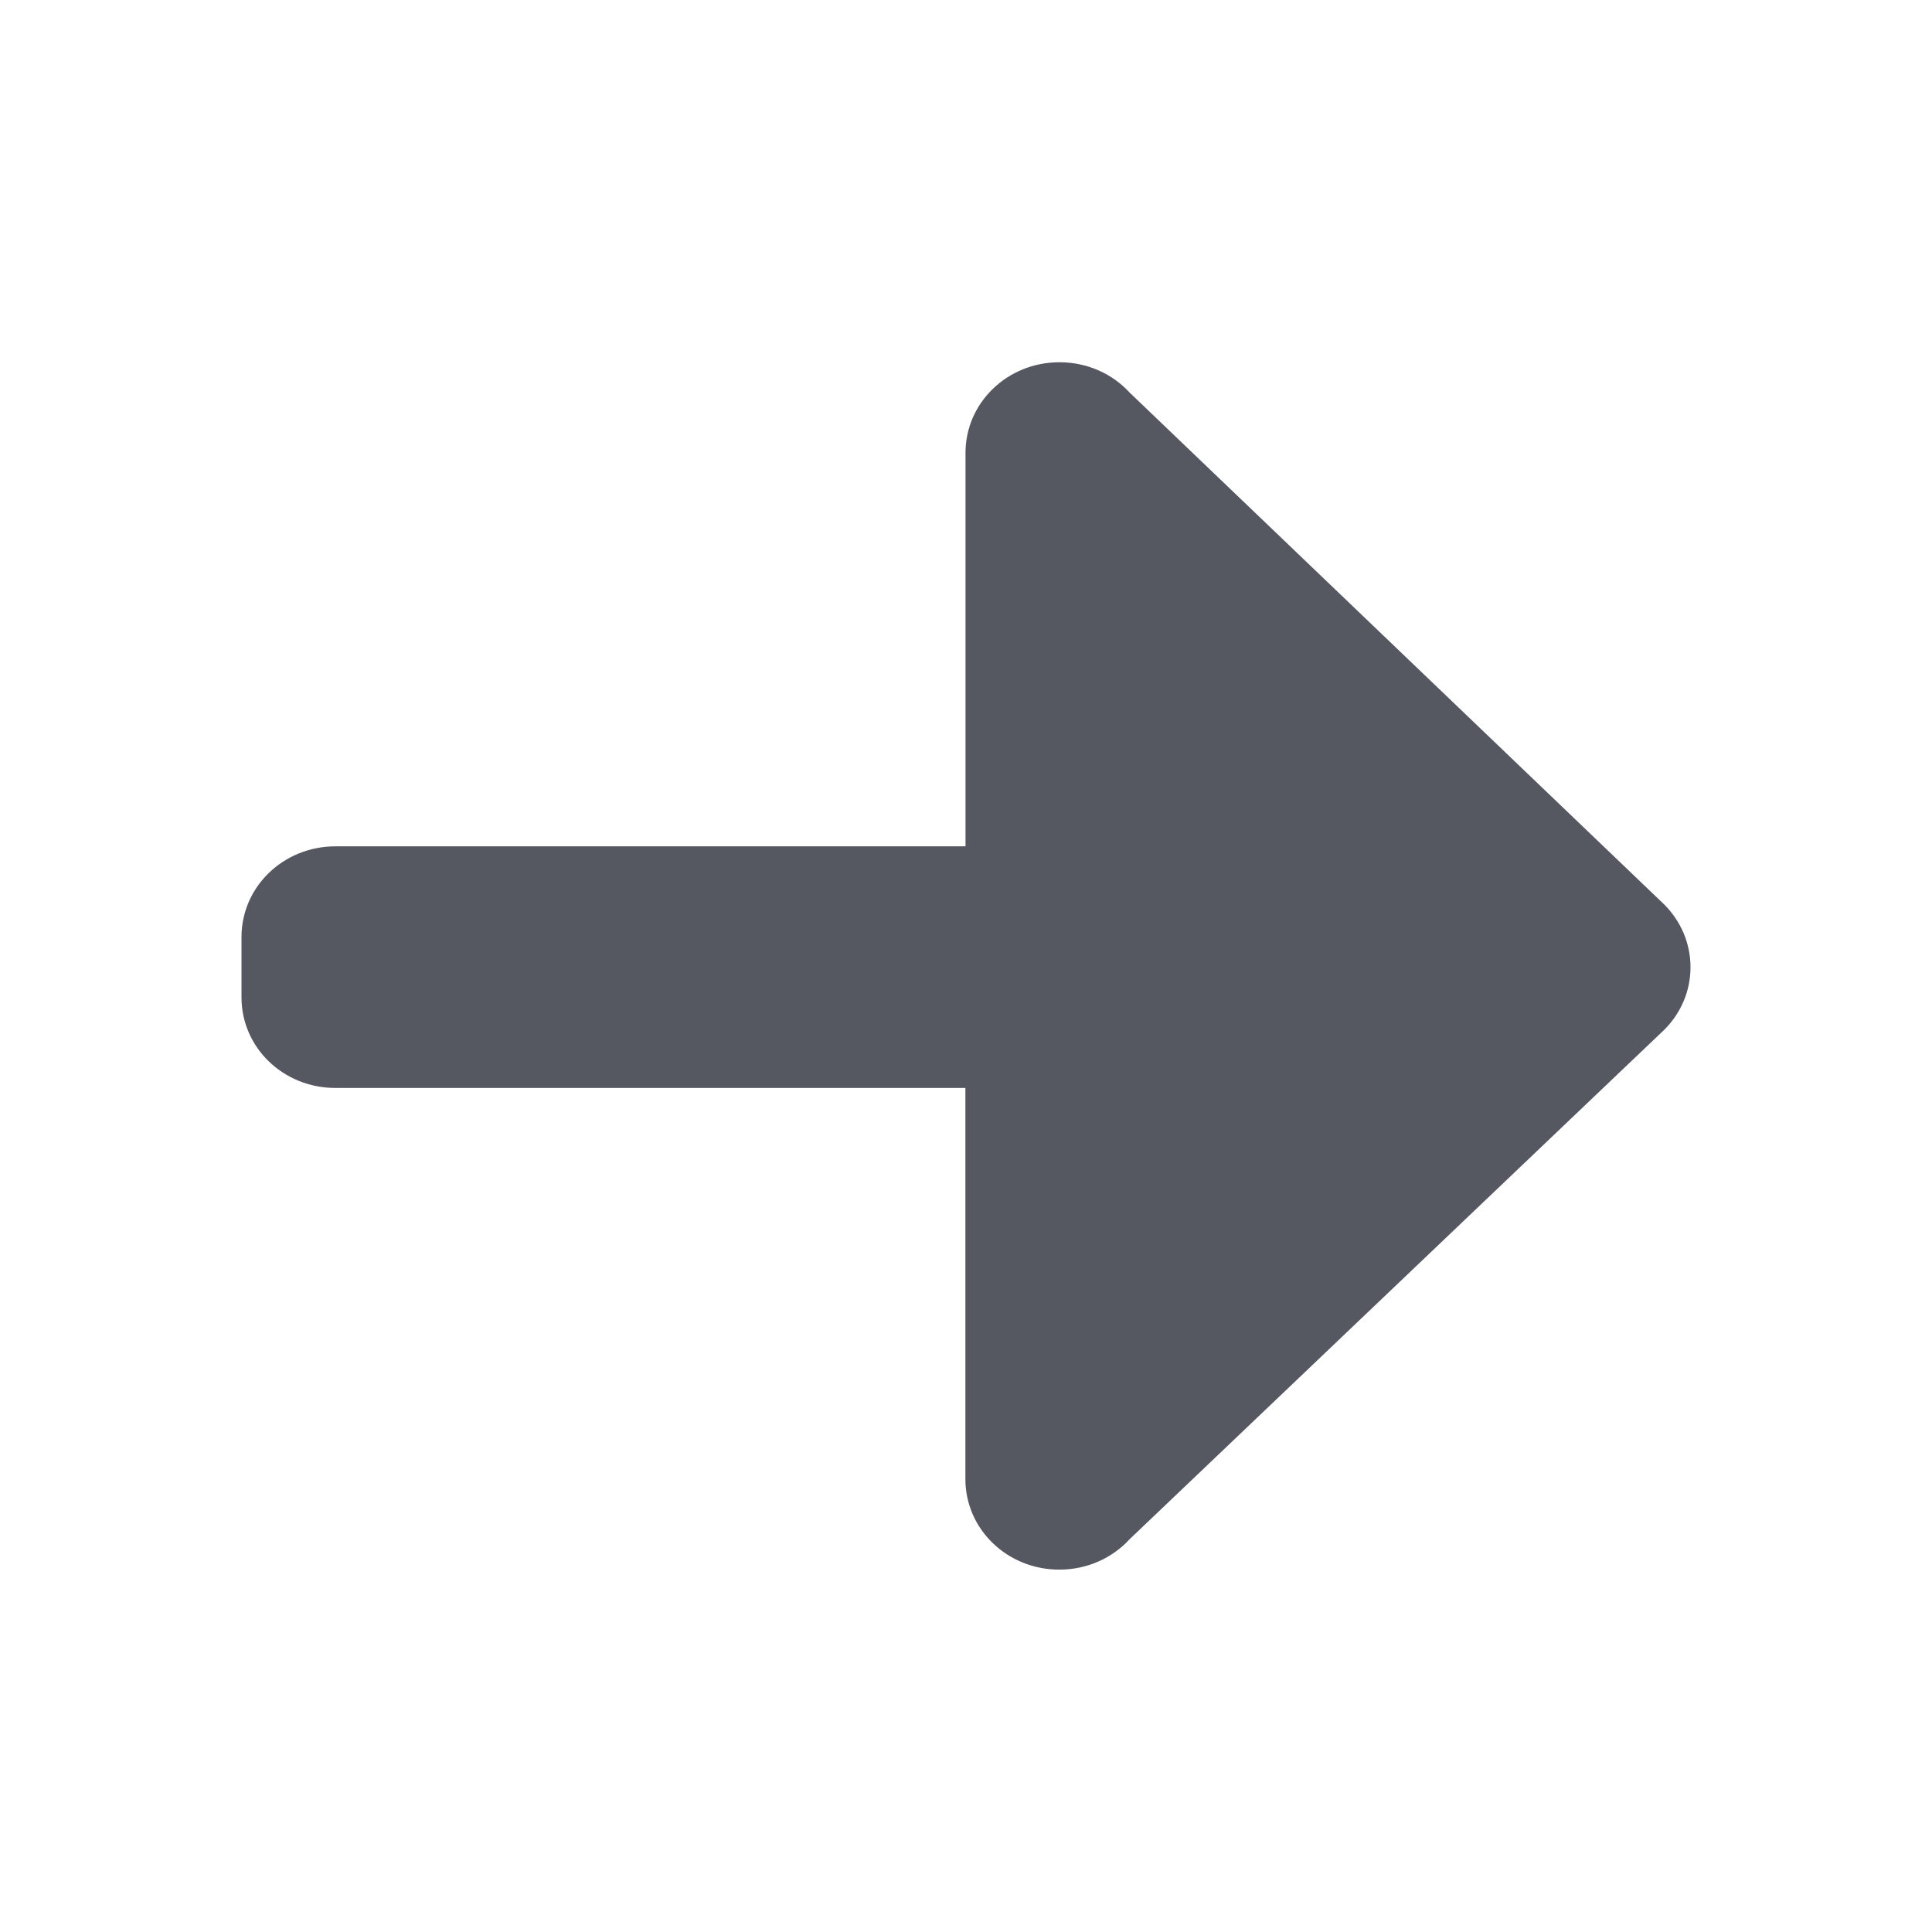
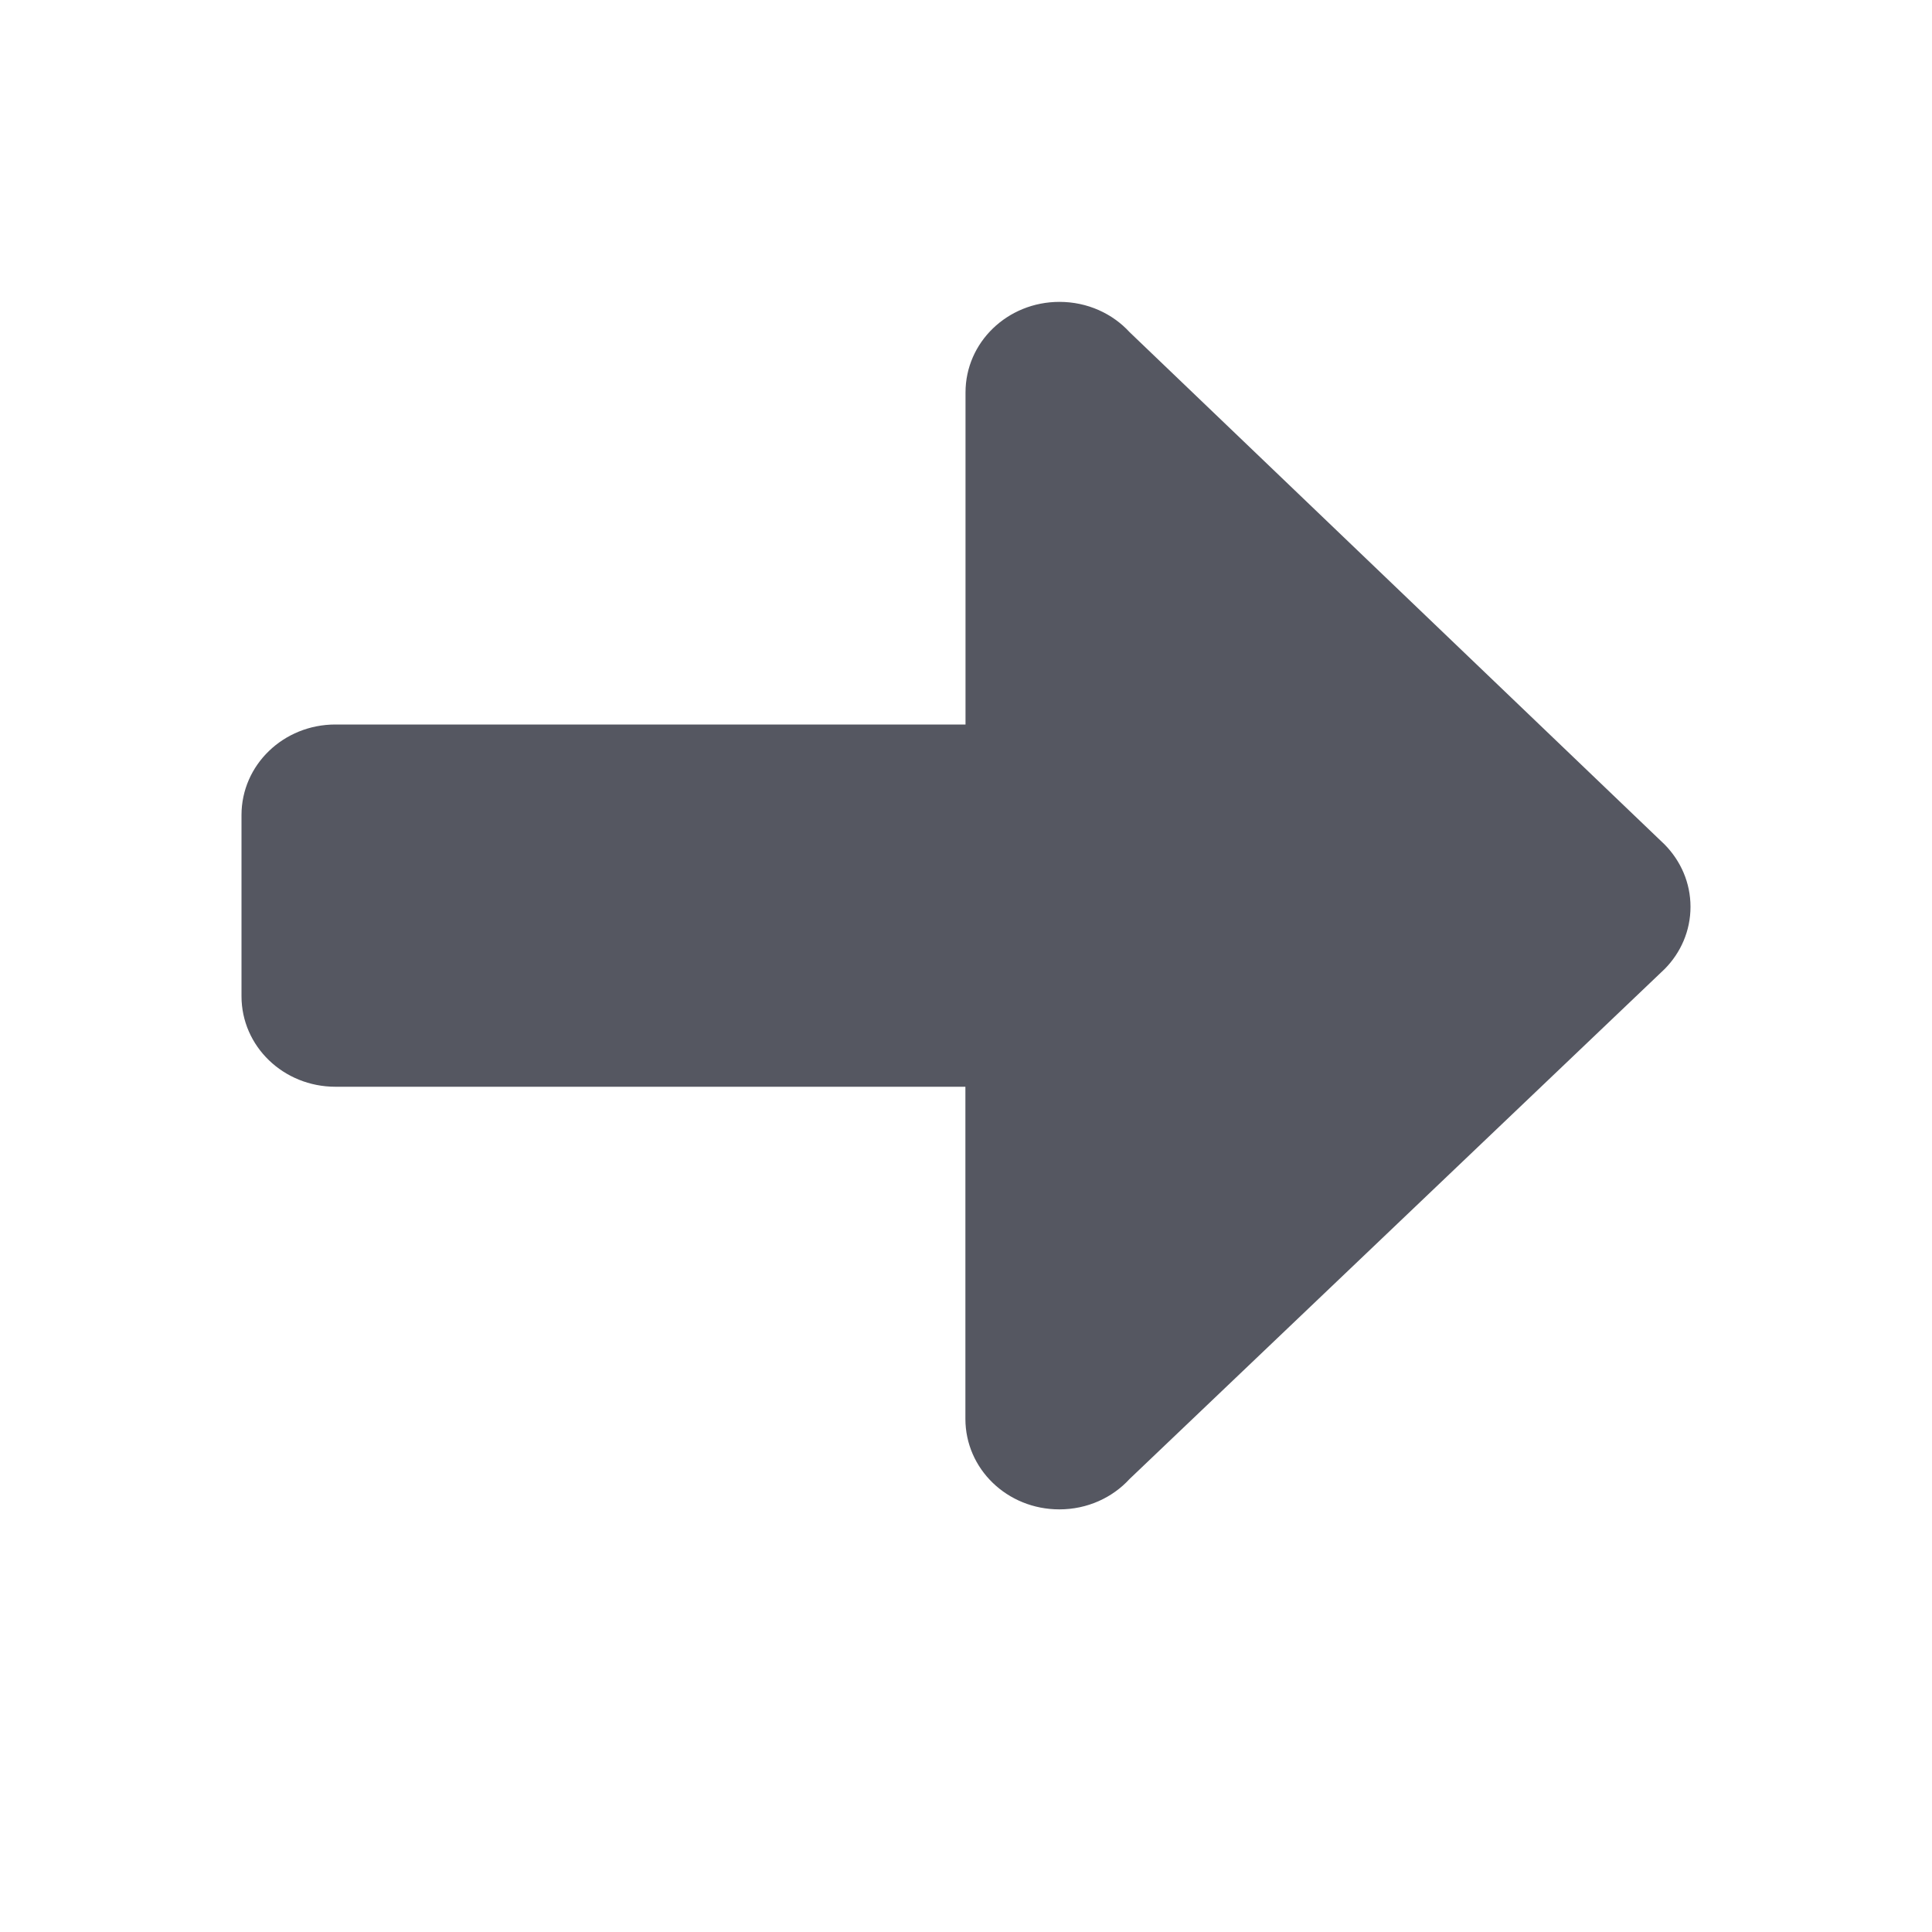
- <svg xmlns="http://www.w3.org/2000/svg" height="16" width="16" version="1.1" id="svg6">
+ <svg xmlns="http://www.w3.org/2000/svg" id="svg6" version="1.1" width="16" height="16">
  <defs id="defs10" />
-   <path d="m 8.774,3 c -0.431,0 -0.778,0.335 -0.778,0.75 v 3.259 H 2.778 C 2.347,7.009 2,7.344 2,7.76 v 0.5 c 0,0.416 0.347,0.75 0.778,0.75 h 5.217 v 3.239 c 0,0.416 0.347,0.75 0.778,0.75 0.232,0 0.44,-0.097 0.582,-0.252 L 13.787,8.524 C 13.919,8.39 14,8.209 14,8.01 14,7.81 13.919,7.63 13.787,7.495 L 9.356,3.252 C 9.214,3.097 9.006,3 8.774,3 Z" style="opacity:1;fill:#555761;stroke:none;stroke-width:4;stroke-linecap:round;stroke-linejoin:round;stop-color:#000000" id="path873-5" />
+   <path id="path873-5" style="opacity:1;fill:#555761;stroke:none;stroke-width:4;stroke-linecap:round;stroke-linejoin:round;stop-color:#000000" d="M 8.774,2.5 C 8.343,2.5 7.996,2.835 7.996,3.25 L 7.996,6 H 2.778 C 2.347,6 2,6.335 2,6.75 L 2,8.25 C 2,8.665 2.347,9 2.778,9 h 5.217 l 0,2.75 c 0,0.416 0.347,0.75 0.778,0.75 0.232,0 0.44,-0.097 0.582,-0.252 L 13.787,8.024 C 13.919,7.89 14,7.709 14,7.51 14,7.31 13.919,7.13 13.787,6.995 L 9.356,2.752 C 9.214,2.597 9.006,2.5 8.774,2.5 Z" />
</svg>
